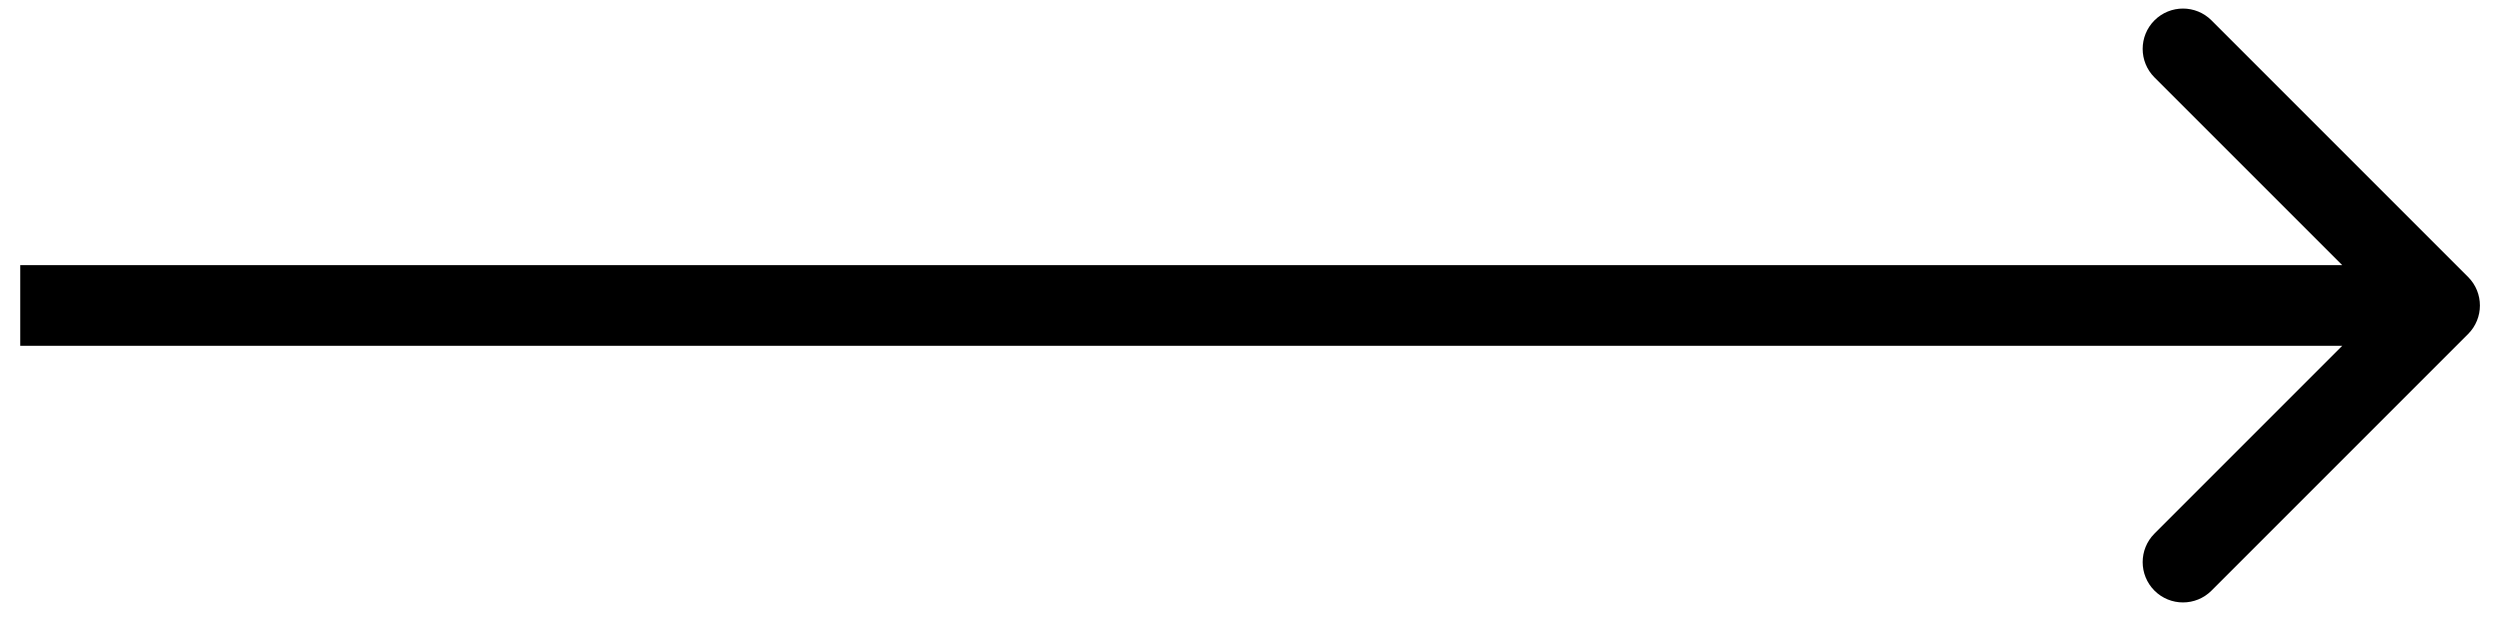
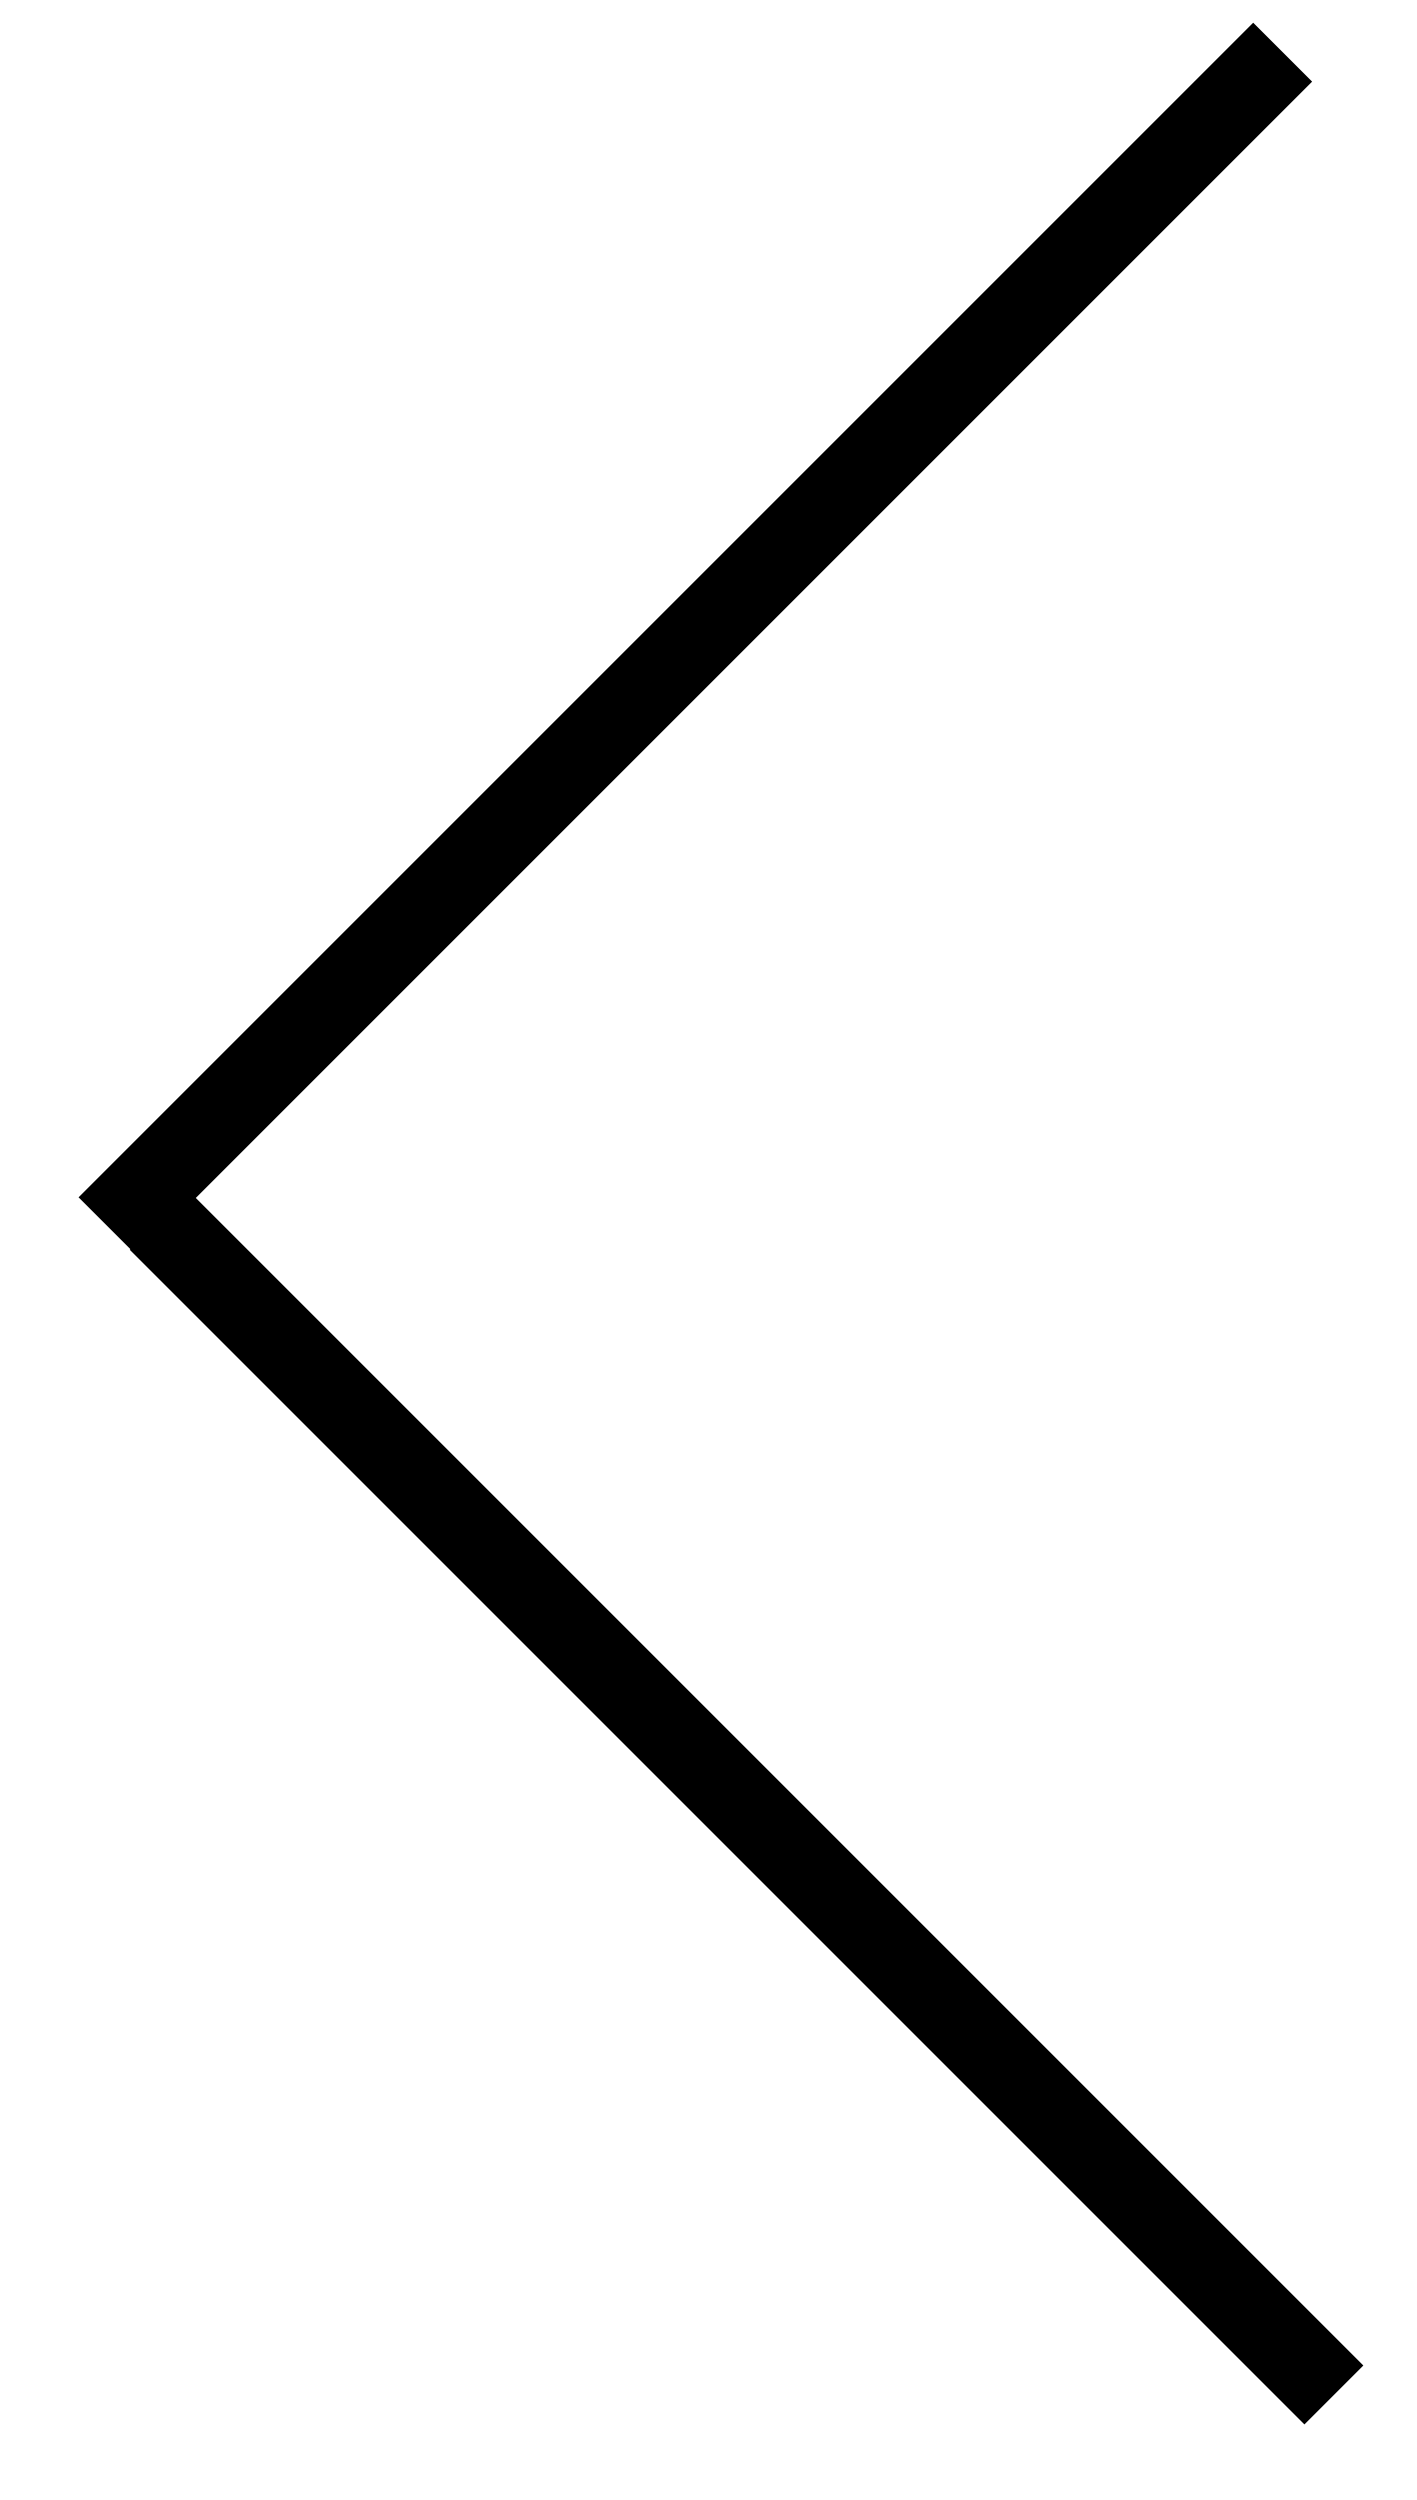
- <svg xmlns="http://www.w3.org/2000/svg" width="93" height="23" viewBox="0 0 93 23" fill="none">
-   <path d="M91.814 12.425C92.399 11.839 92.399 10.89 91.814 10.304L82.268 0.758C81.682 0.172 80.732 0.172 80.146 0.758C79.561 1.344 79.561 2.293 80.146 2.879L88.632 11.364L80.146 19.85C79.561 20.436 79.561 21.385 80.146 21.971C80.732 22.557 81.682 22.557 82.268 21.971L91.814 12.425ZM0.753 12.864H90.753V9.864H0.753V12.864Z" fill="black" />
+ <svg xmlns="http://www.w3.org/2000/svg" width="17" height="30" viewBox="0 0 17 30" fill="none">
+   <rect x="15.652" y="29.093" width="19.934" height="1" transform="rotate(-135 15.6525 29.0929)" fill="black" />
+   <rect x="15.745" y="0.979" width="19.934" height="1" transform="rotate(135 15.745 0.97937)" fill="black" />
</svg>
